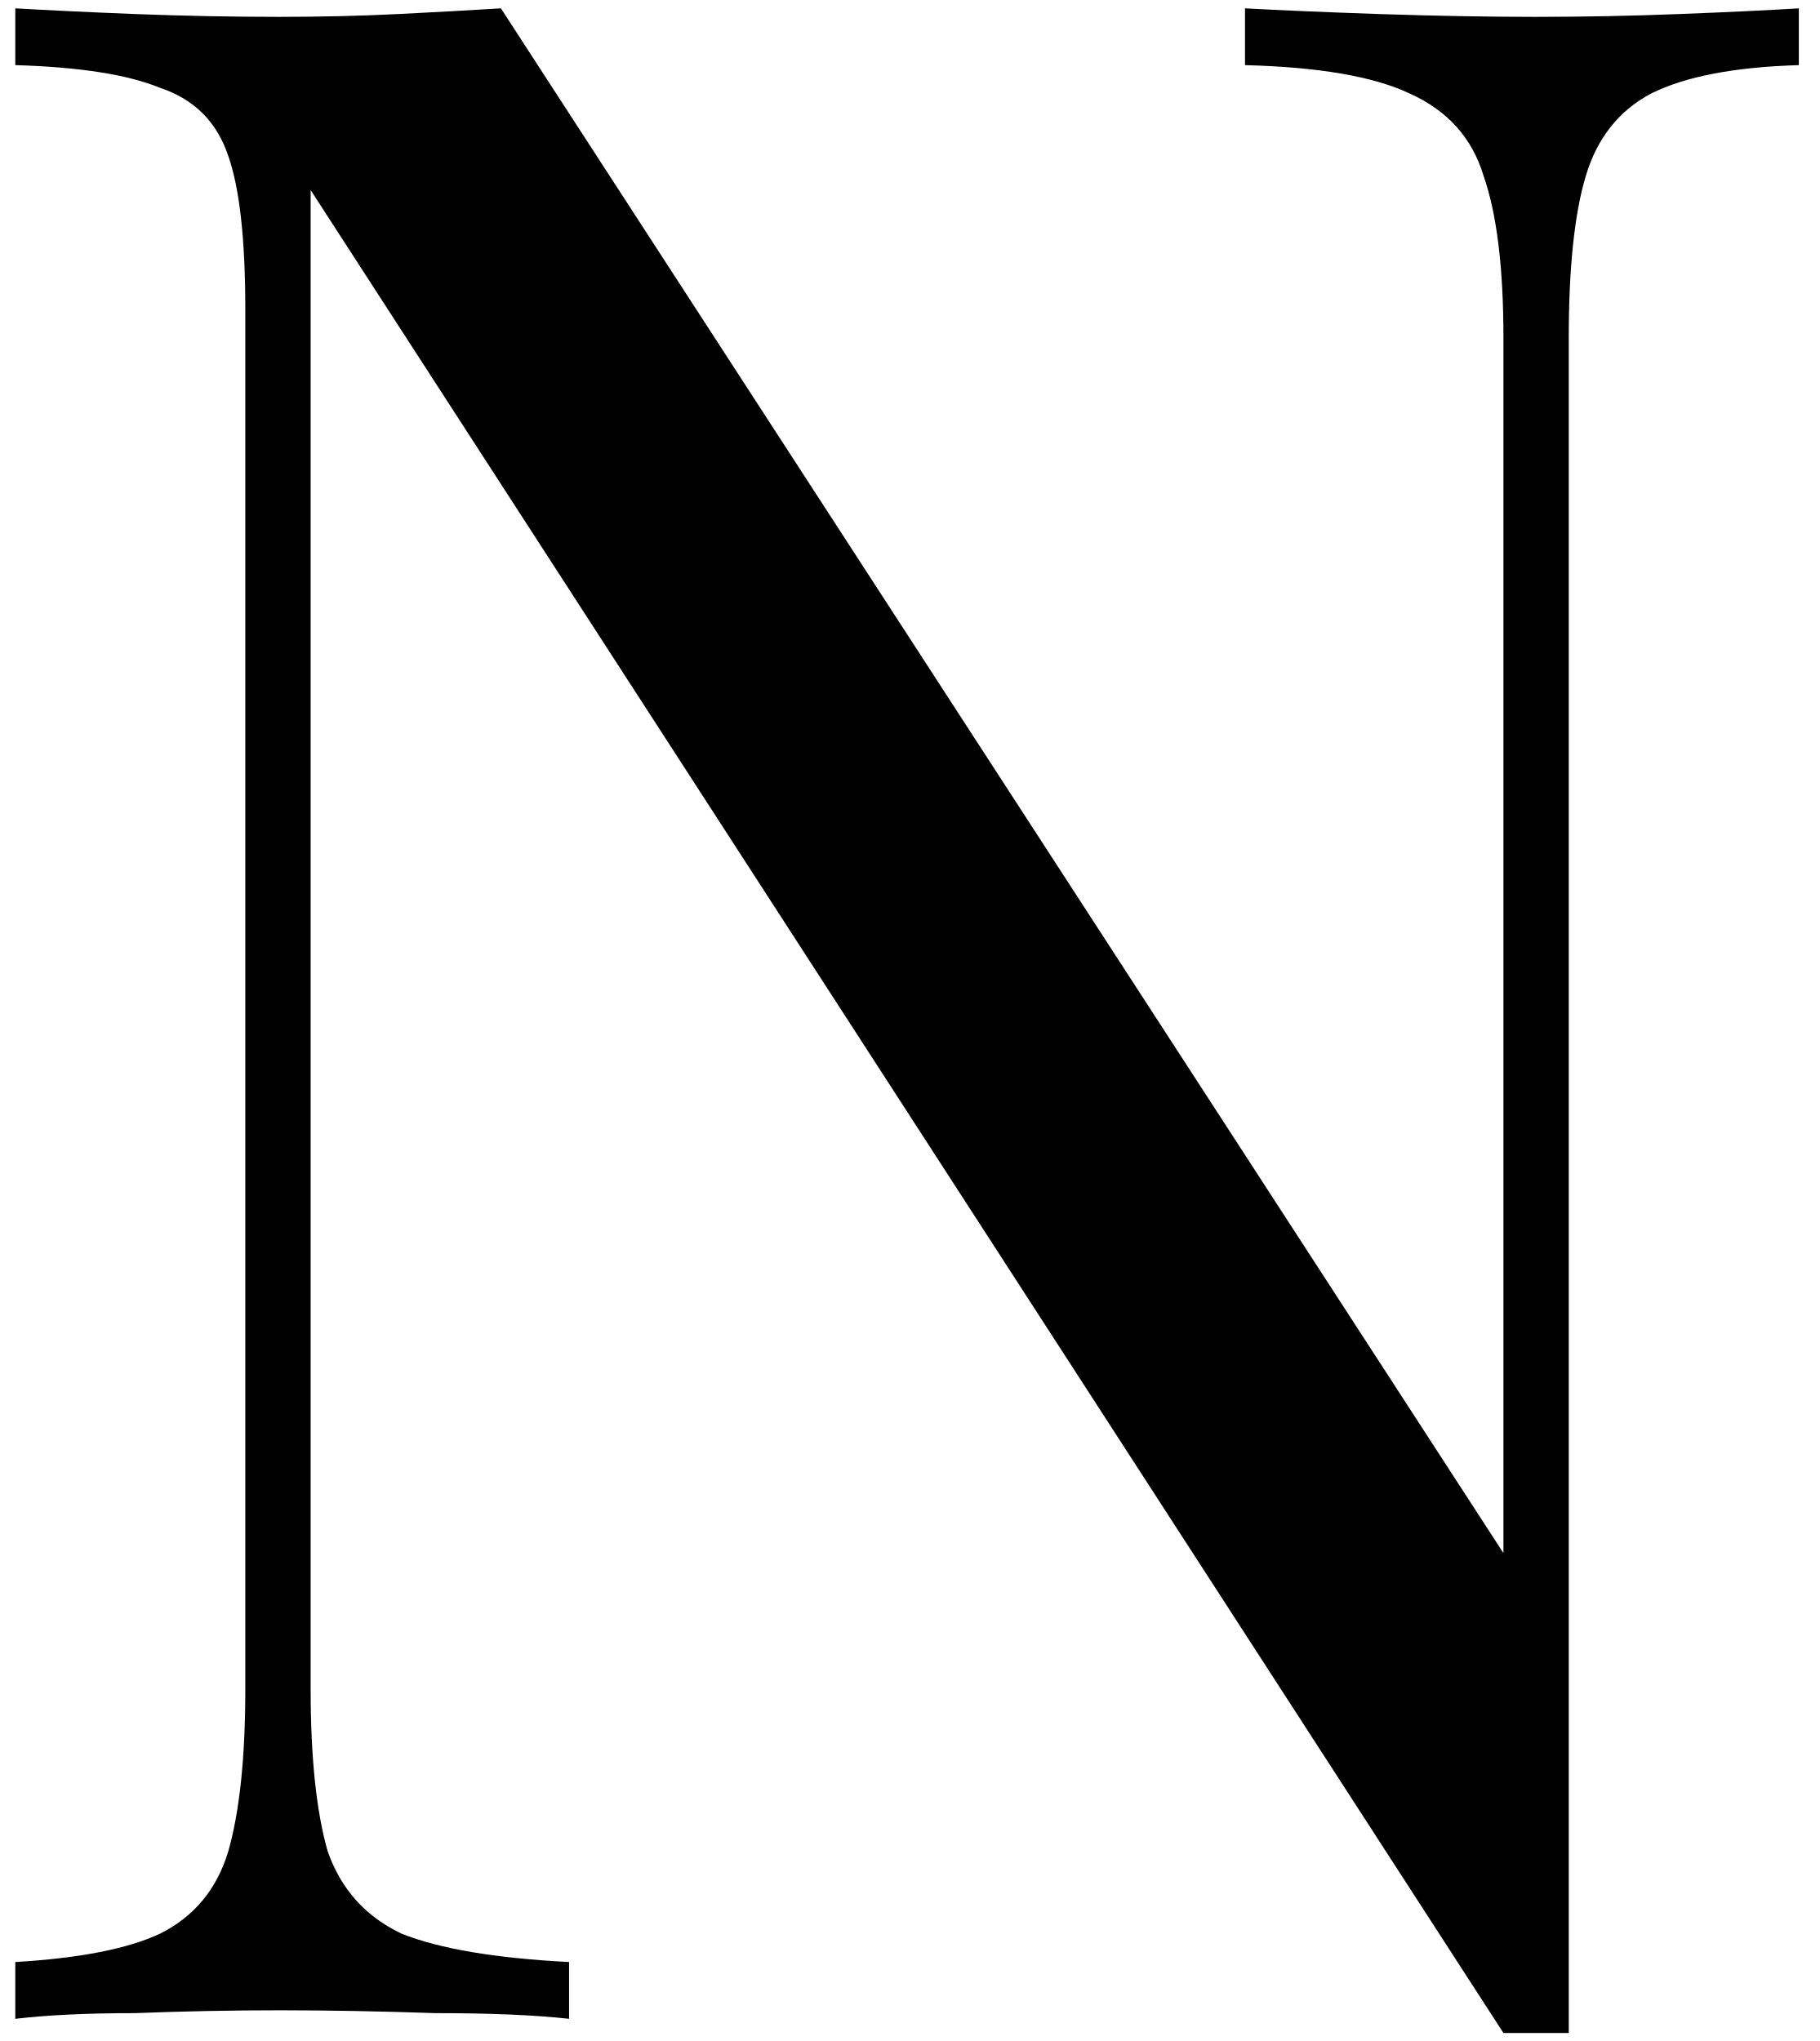
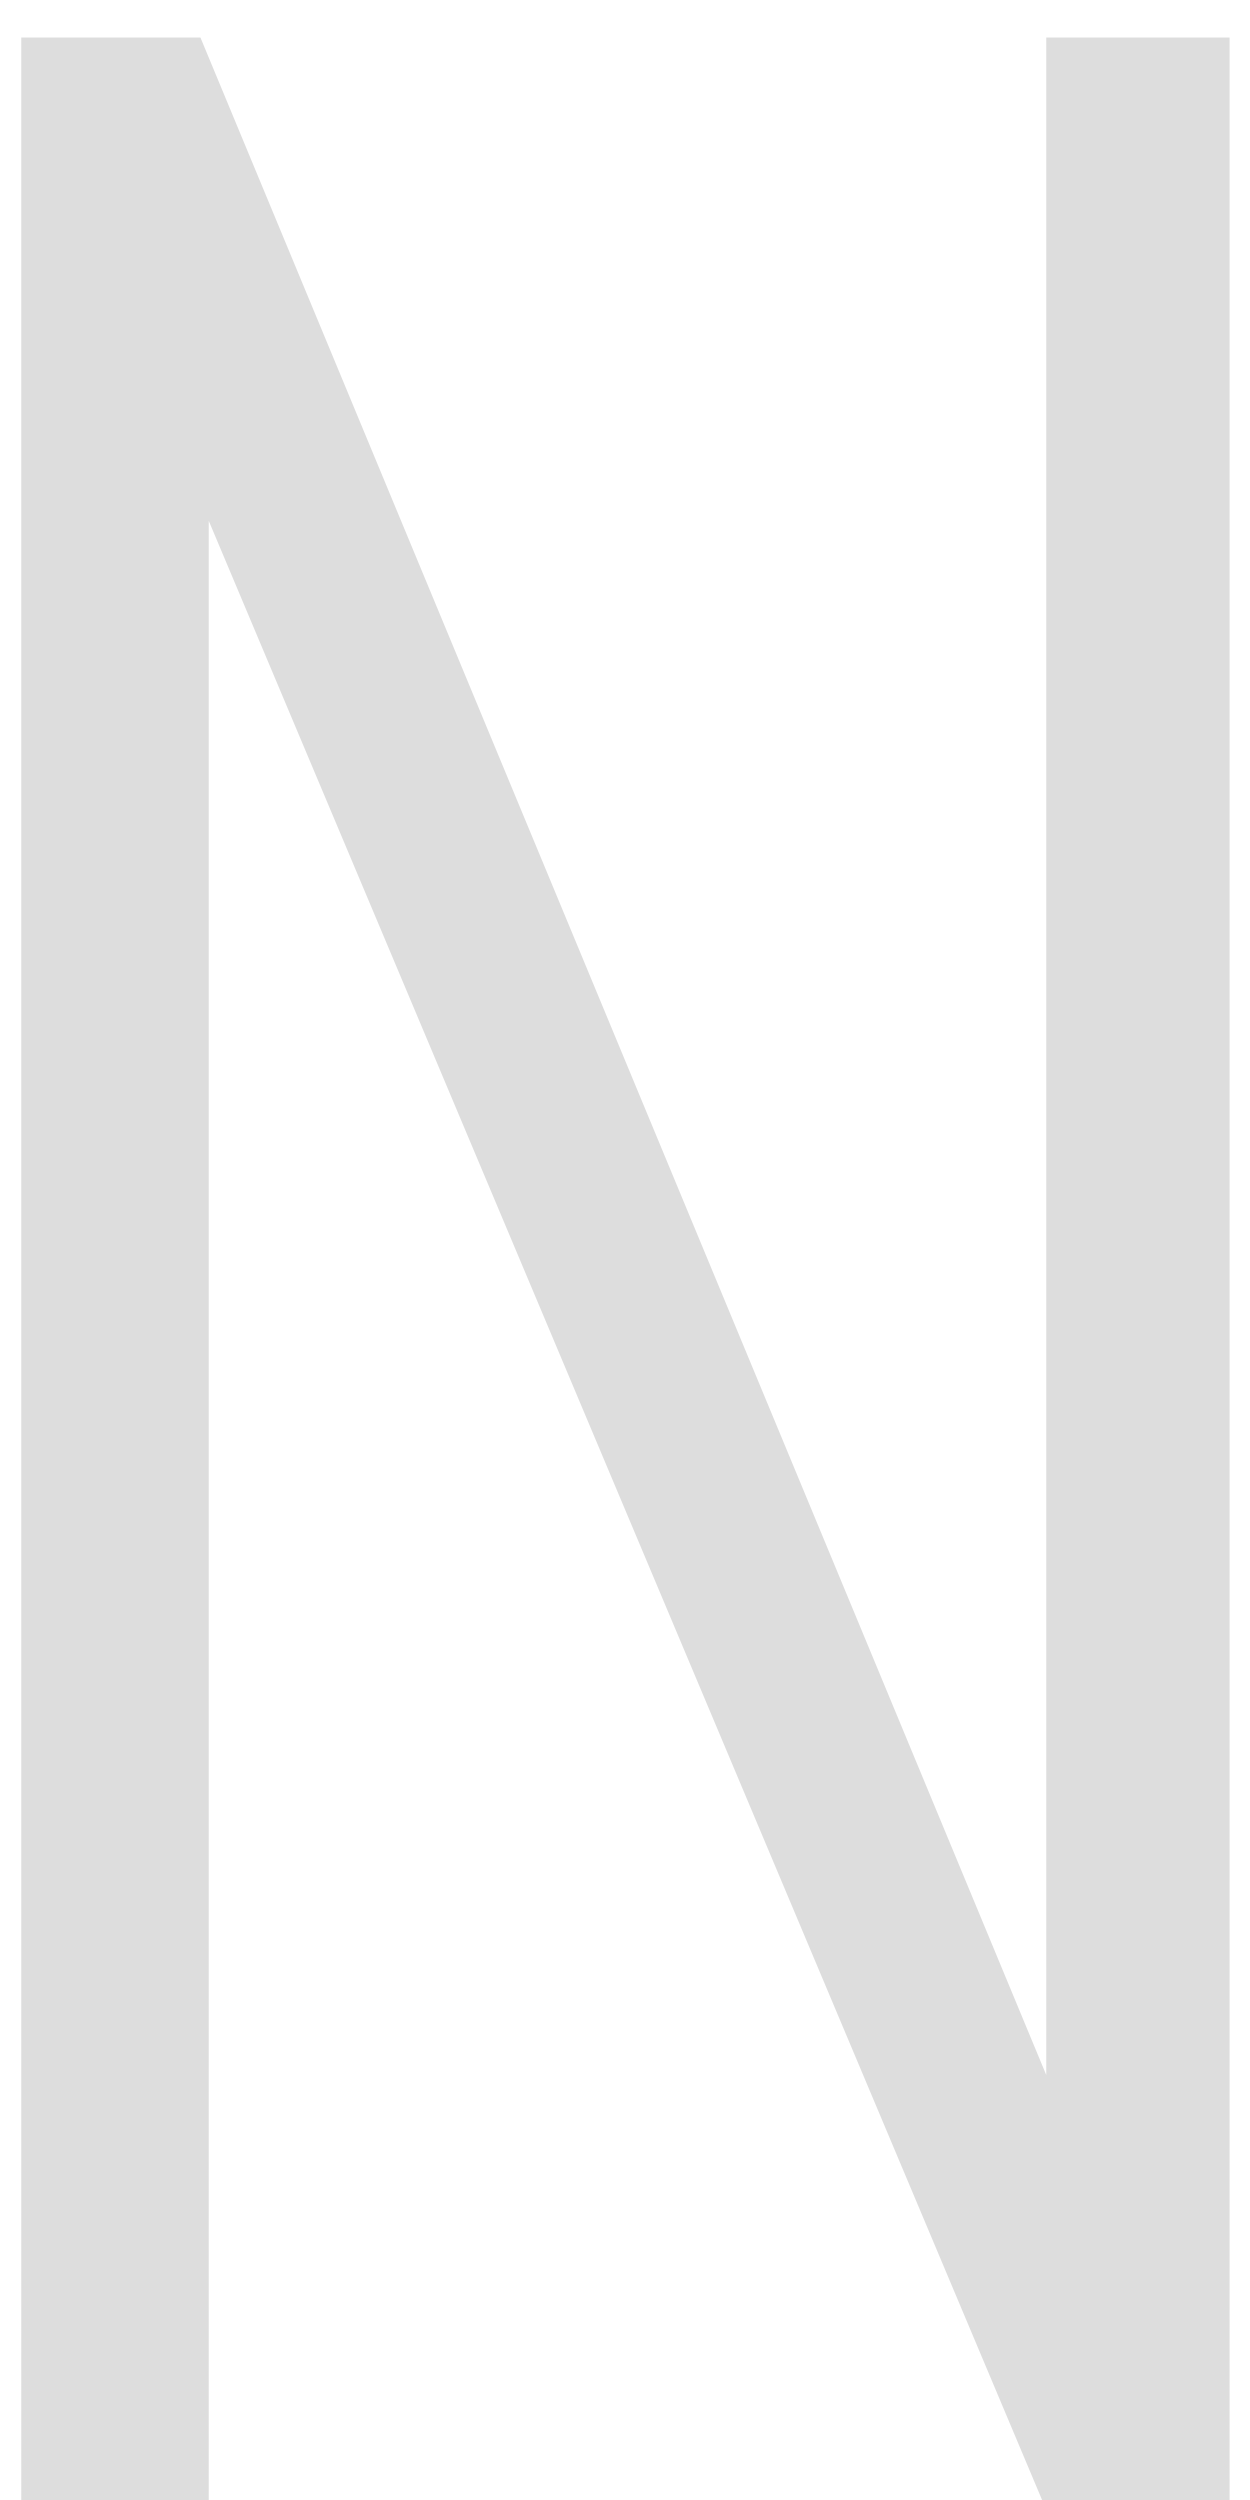
- <svg xmlns="http://www.w3.org/2000/svg" width="82" height="92" viewBox="0 0 82 92" fill="none">
-   <path d="M81.073 0.376V2.936C78.171 3.021 75.953 3.448 74.416 4.216C72.966 4.984 71.984 6.221 71.472 7.928C70.96 9.635 70.704 12.067 70.704 15.224V91.64C70.192 91.64 69.68 91.64 69.168 91.64C68.742 91.64 68.272 91.64 67.76 91.64L14.001 8.568V76.152C14.001 79.224 14.257 81.656 14.768 83.448C15.366 85.155 16.475 86.392 18.096 87.16C19.803 87.843 22.32 88.269 25.648 88.44V91C24.113 90.829 22.107 90.744 19.633 90.744C17.158 90.659 14.811 90.616 12.592 90.616C10.459 90.616 8.283 90.659 6.064 90.744C3.931 90.744 2.139 90.829 0.689 91V88.44C3.59 88.269 5.766 87.843 7.216 87.16C8.752 86.392 9.777 85.155 10.289 83.448C10.8 81.656 11.056 79.224 11.056 76.152V13.944C11.056 10.787 10.8 8.483 10.289 7.032C9.777 5.496 8.752 4.472 7.216 3.96C5.766 3.363 3.59 3.021 0.689 2.936V0.376C2.139 0.461 3.931 0.547 6.064 0.632C8.283 0.717 10.459 0.76 12.592 0.76C14.47 0.76 16.262 0.717 17.968 0.632C19.675 0.547 21.211 0.461 22.576 0.376L67.76 70.008V15.224C67.76 12.067 67.462 9.635 66.865 7.928C66.353 6.221 65.243 4.984 63.536 4.216C61.915 3.448 59.441 3.021 56.112 2.936V0.376C57.648 0.461 59.654 0.547 62.129 0.632C64.689 0.717 67.035 0.76 69.168 0.76C71.387 0.76 73.563 0.717 75.697 0.632C77.915 0.547 79.707 0.461 81.073 0.376Z" fill="black" />
+ <svg xmlns="http://www.w3.org/2000/svg" width="12" height="24" viewBox="0 0 12 24" fill="none">
+   <path d="M0.204 24V0.36H1.924L10.044 19.92V0.36H11.804V24H10.004L2.004 5V24H0.204Z" fill="#DDDDDD" />
</svg>
